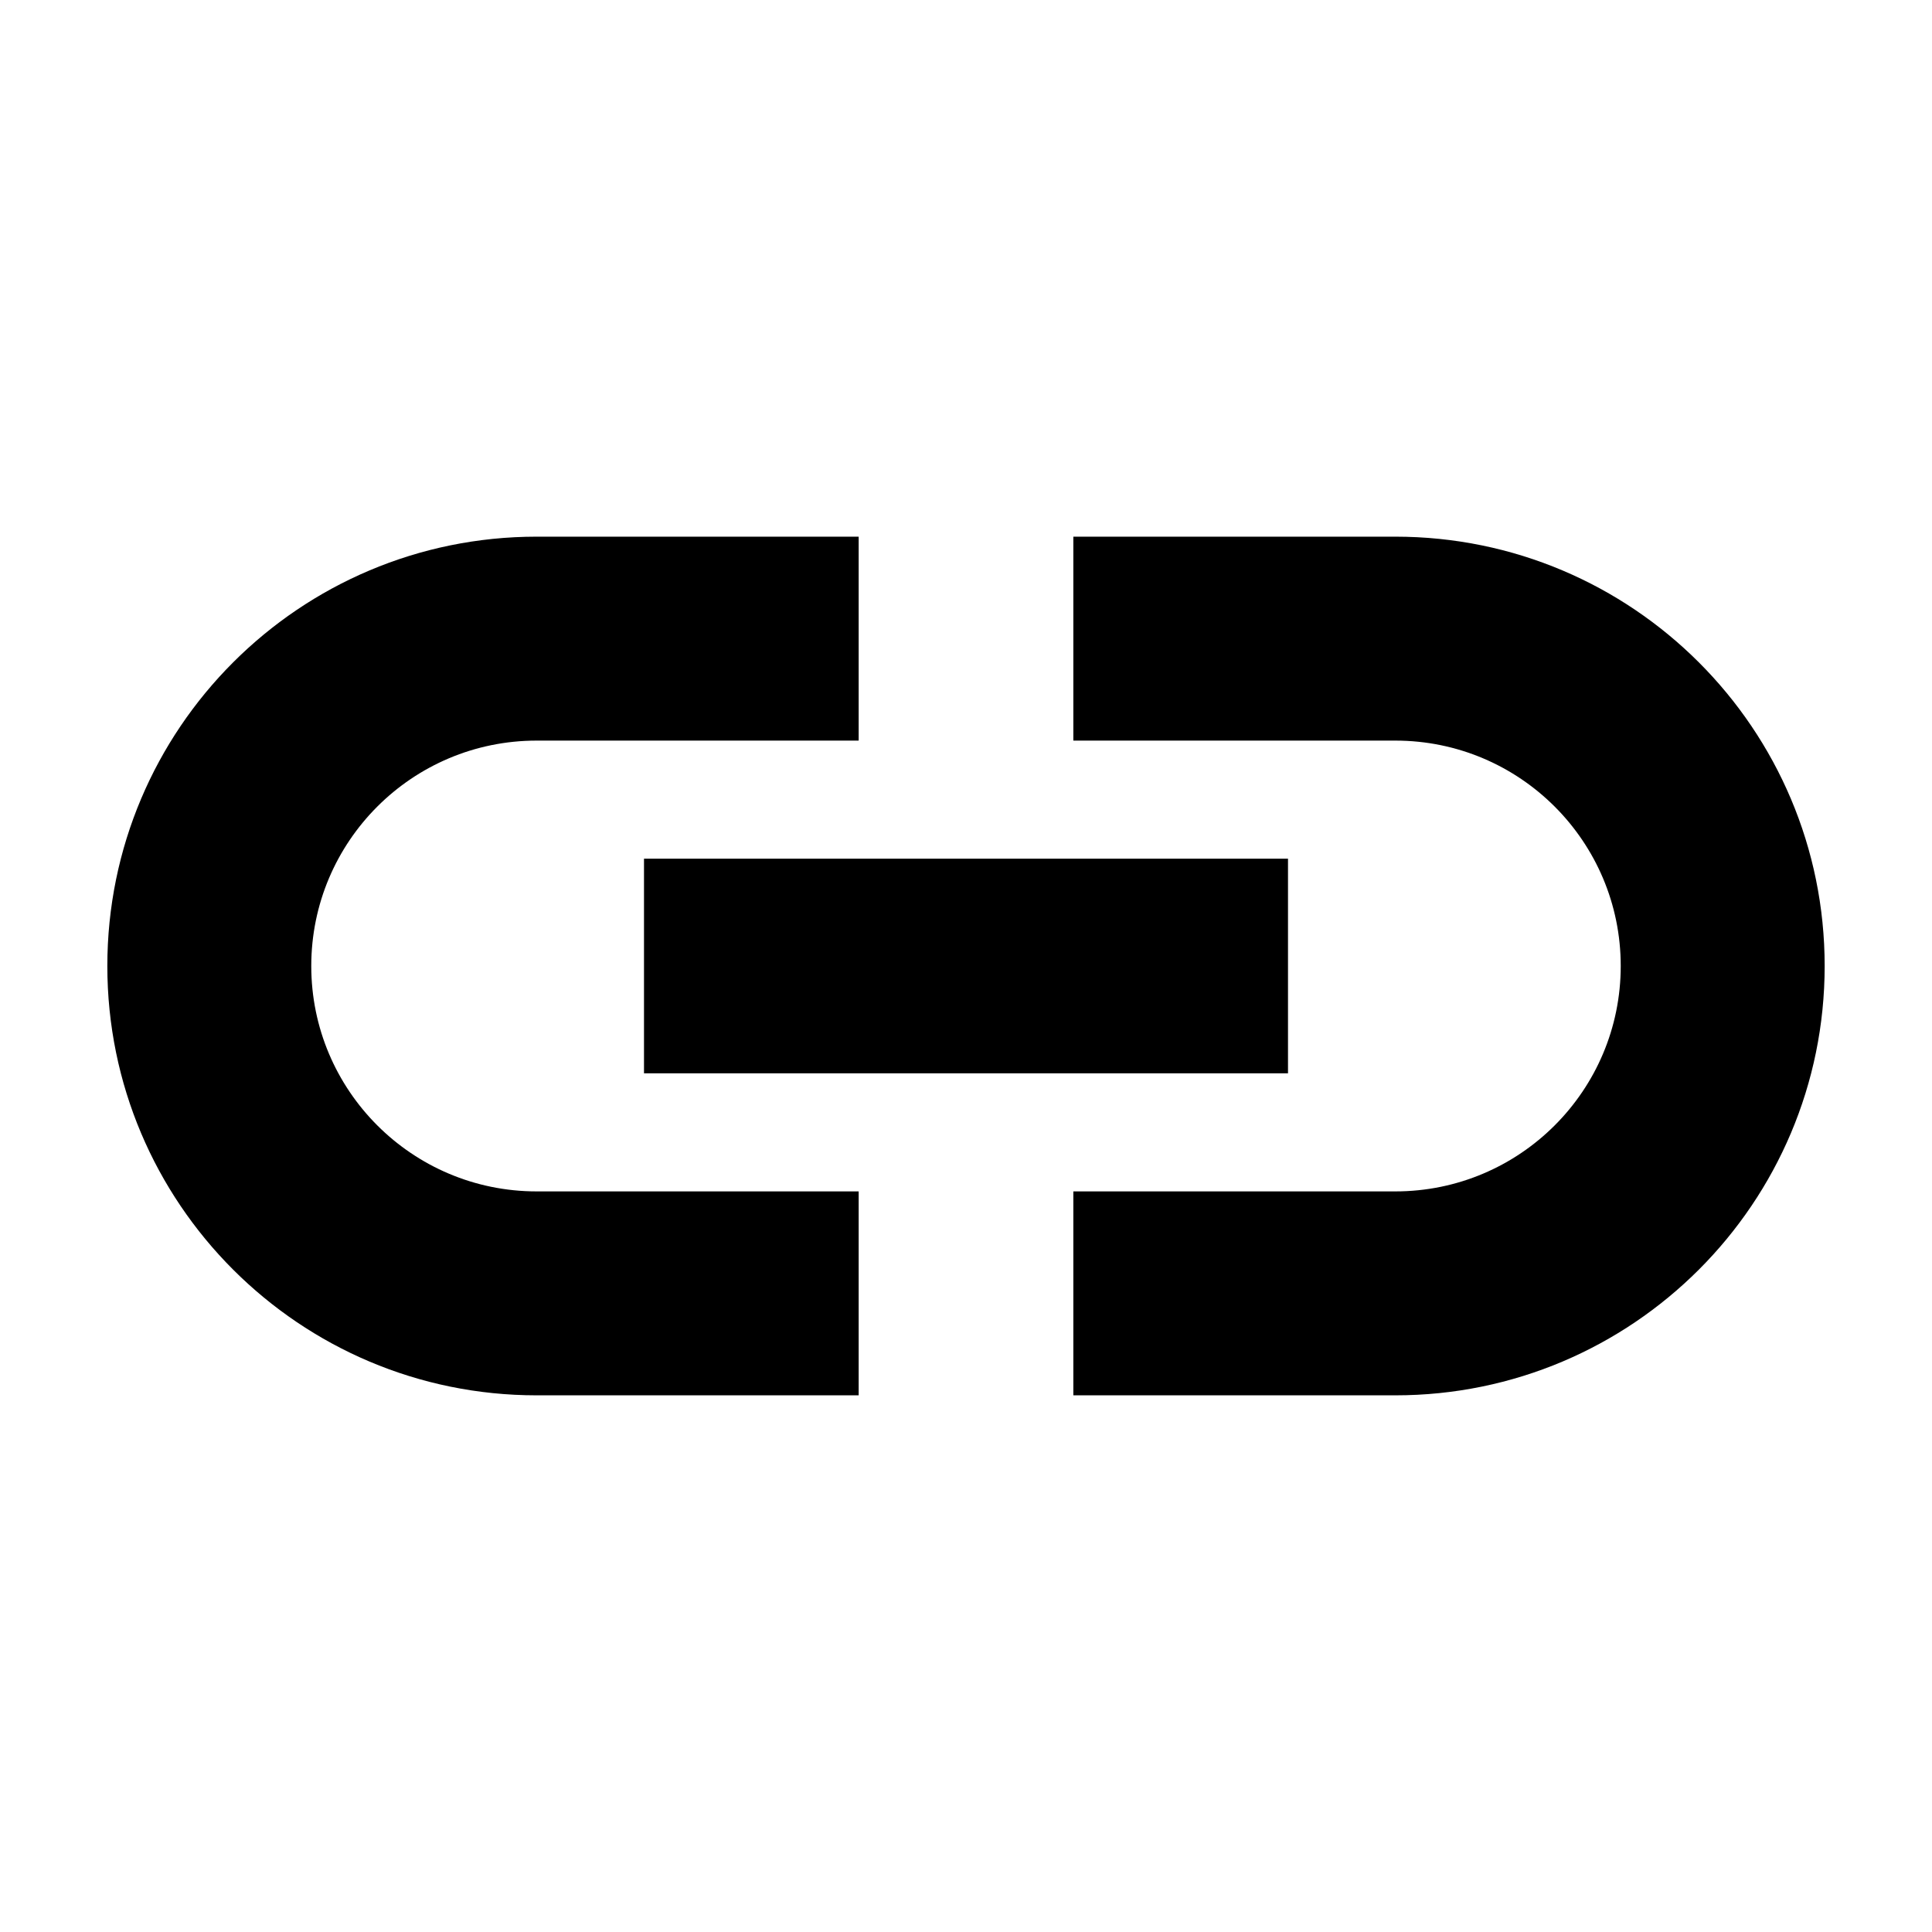
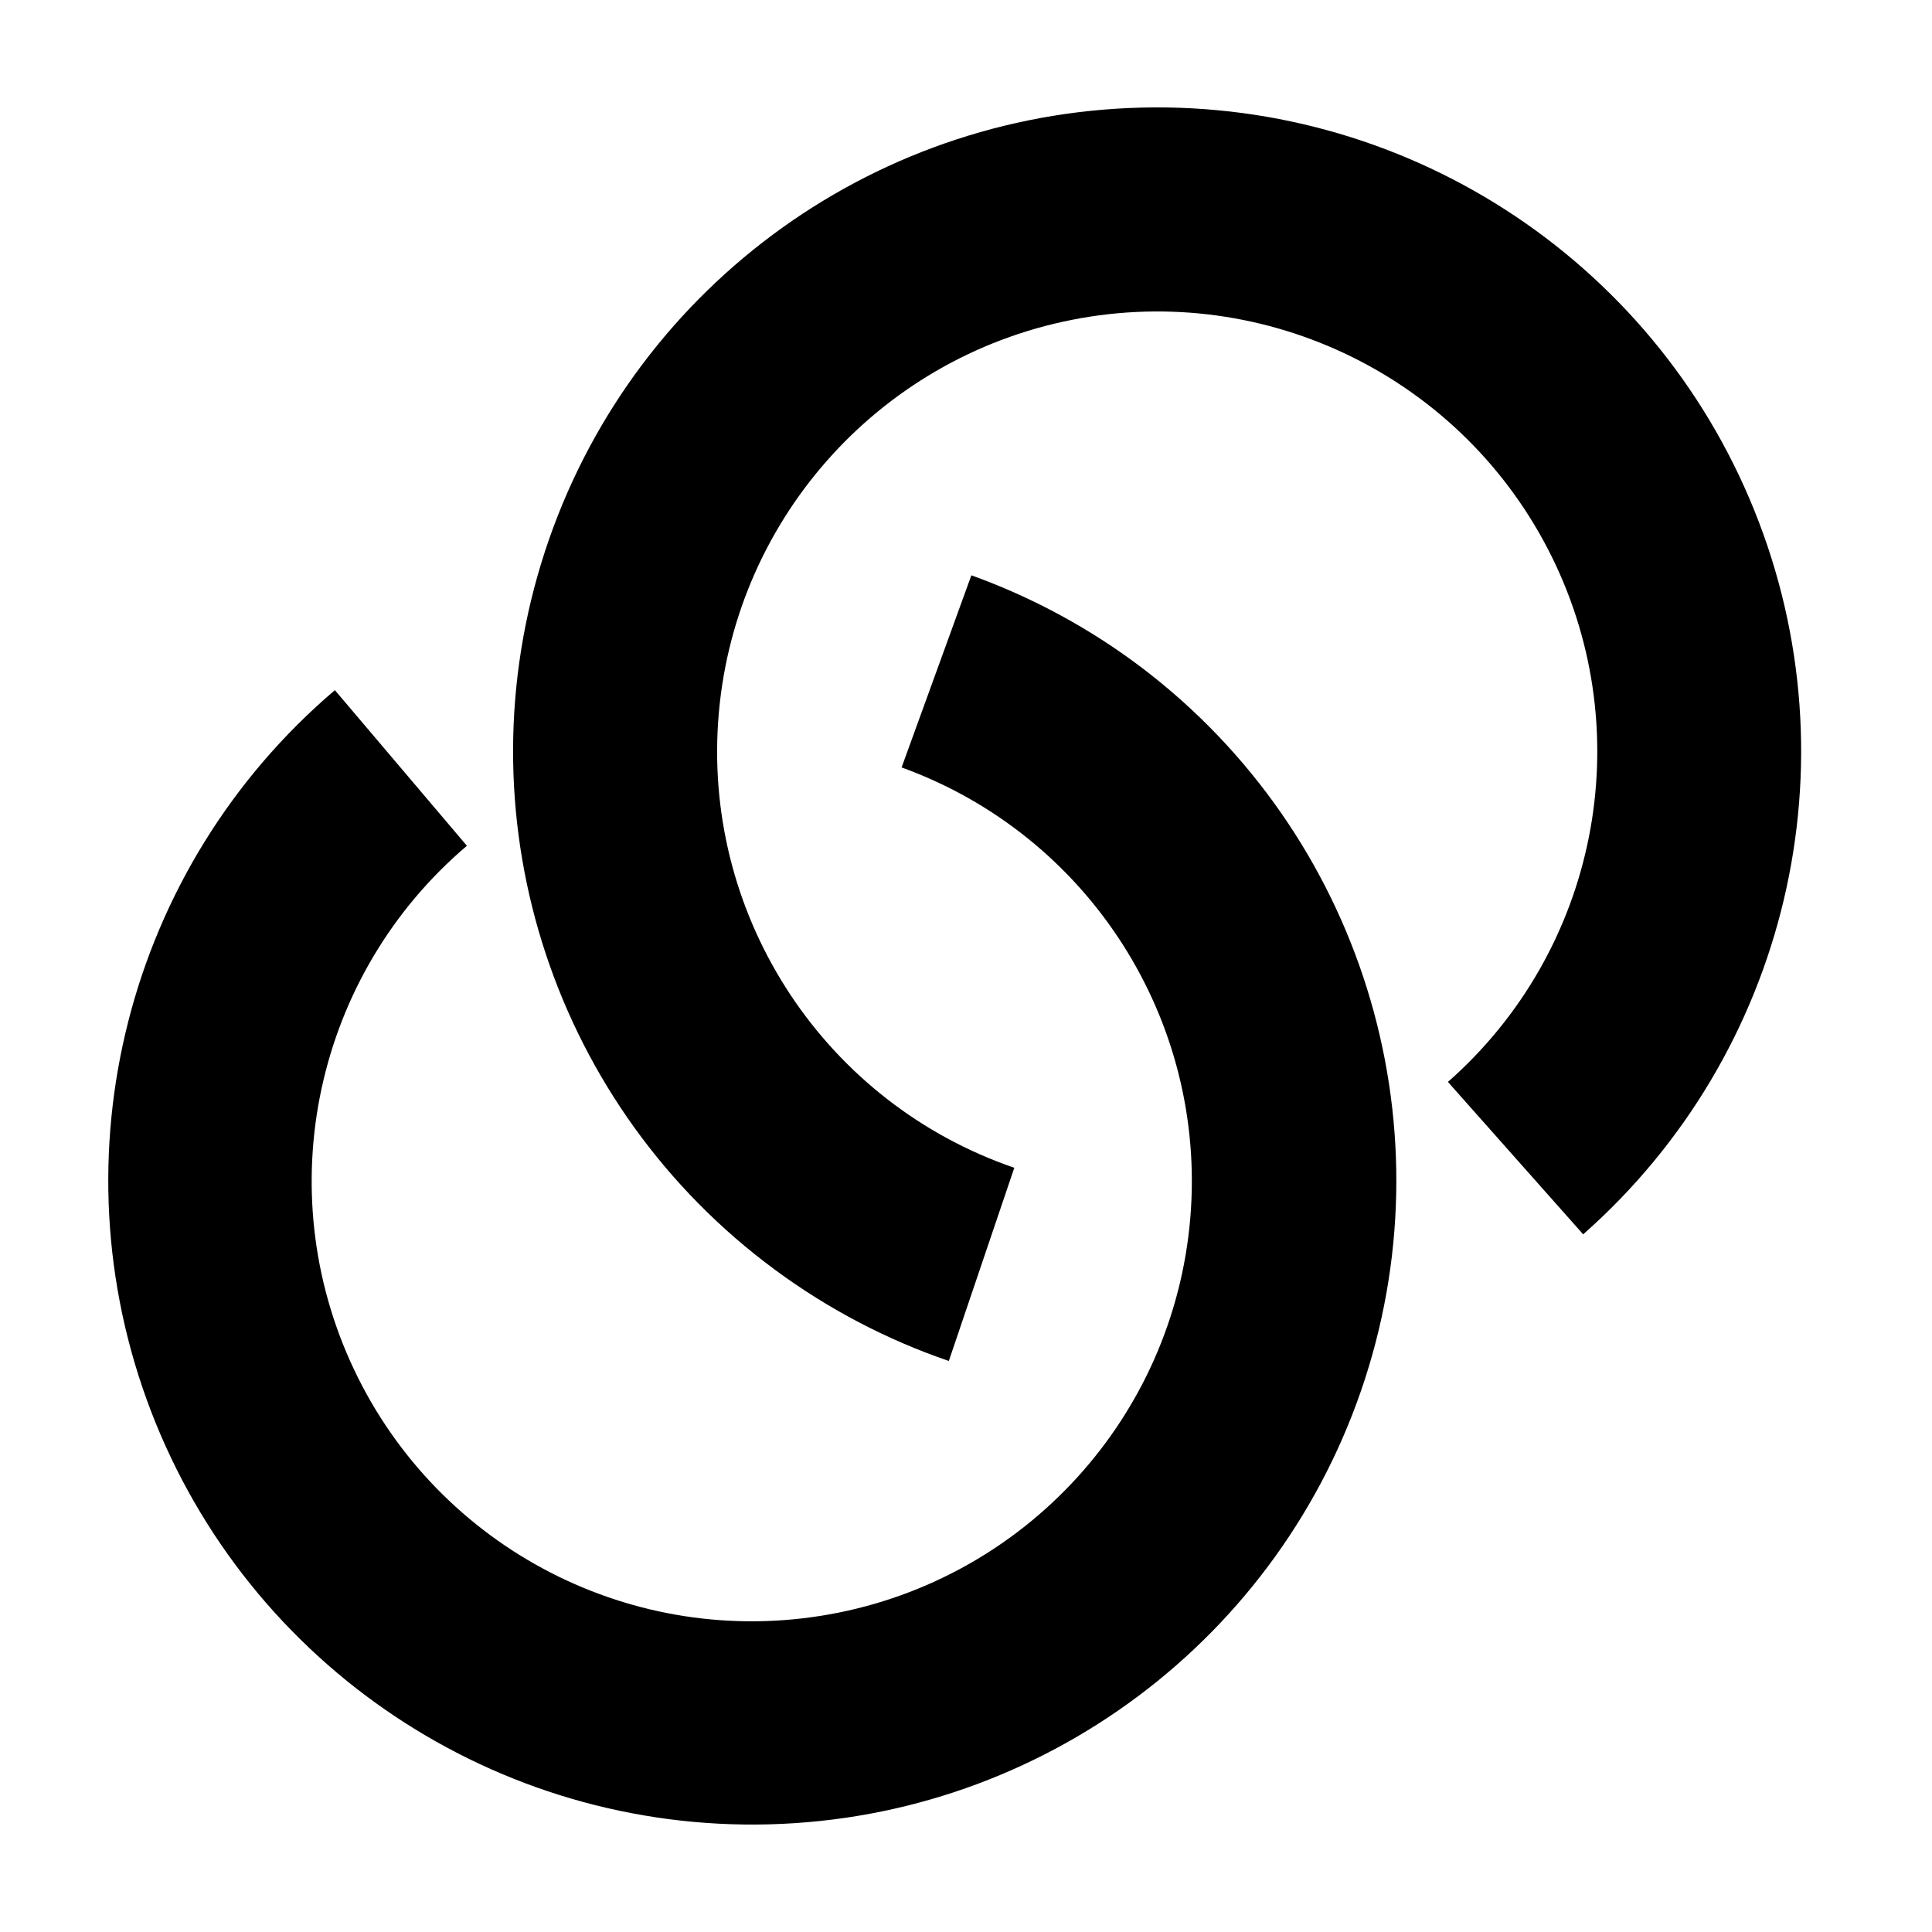
<svg aria-hidden="true" class="svg-icon iconLink" width="18" height="18" viewBox="0 0 18 18">
-   <path d="M2.9 9c0-1.16.94-2.1 2.1-2.1h3V5H5a4 4 0 1 0 0 8h3v-1.9H5A2.1 2.1 0 0 1 2.9 9zM13 5h-3v1.9h3a2.1 2.1 0 1 1 0 4.2h-3V13h3a4 4 0 1 0 0-8zm-1 5H6V8h6v2z" />
+   <path d="M7.22 11.83a6 6 0 0 0 1.62.85l.61-1.8a4.1 4.1 0 1 1 4.04-.8l1.26 1.42a6 6 0 1 0-7.53.33z" />
+   <path d="M10.65 6.23a6 6 0 0 0-1.6-.87L8.4 7.15a4.1 4.1 0 1 1-4.05.73L3.12 6.43a6 6 0 1 0 7.53-.2z" />
</svg>
